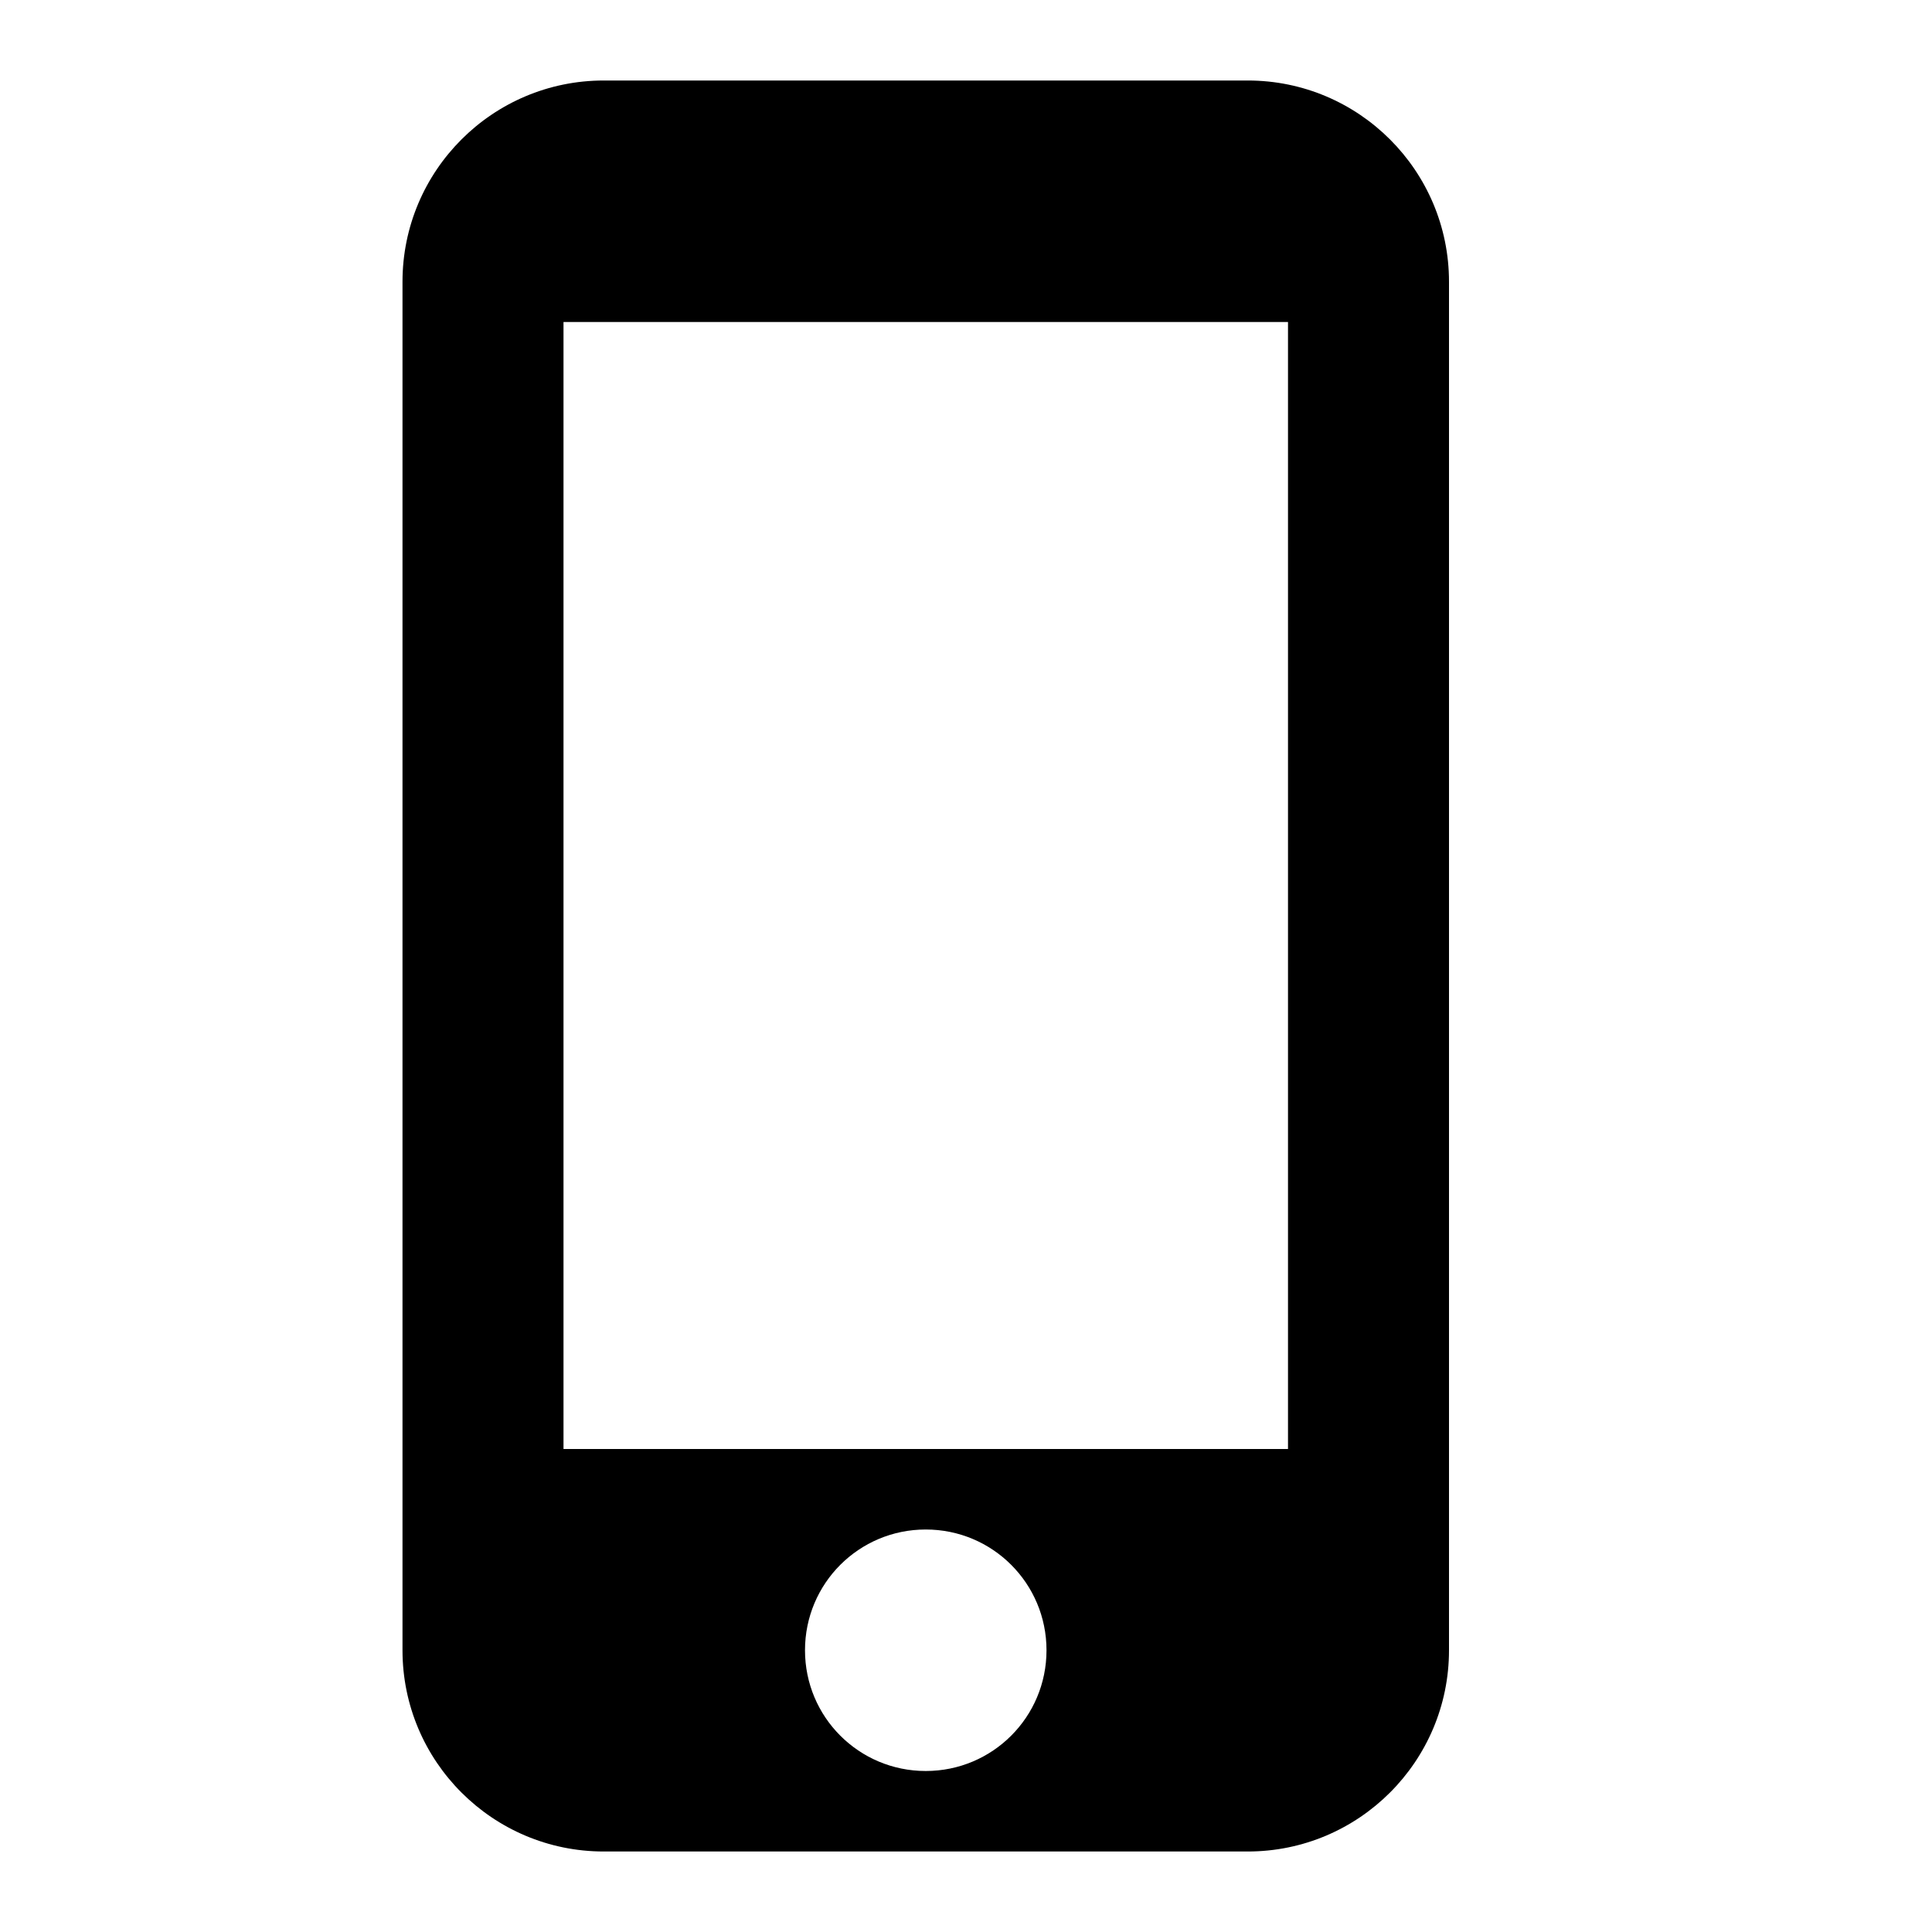
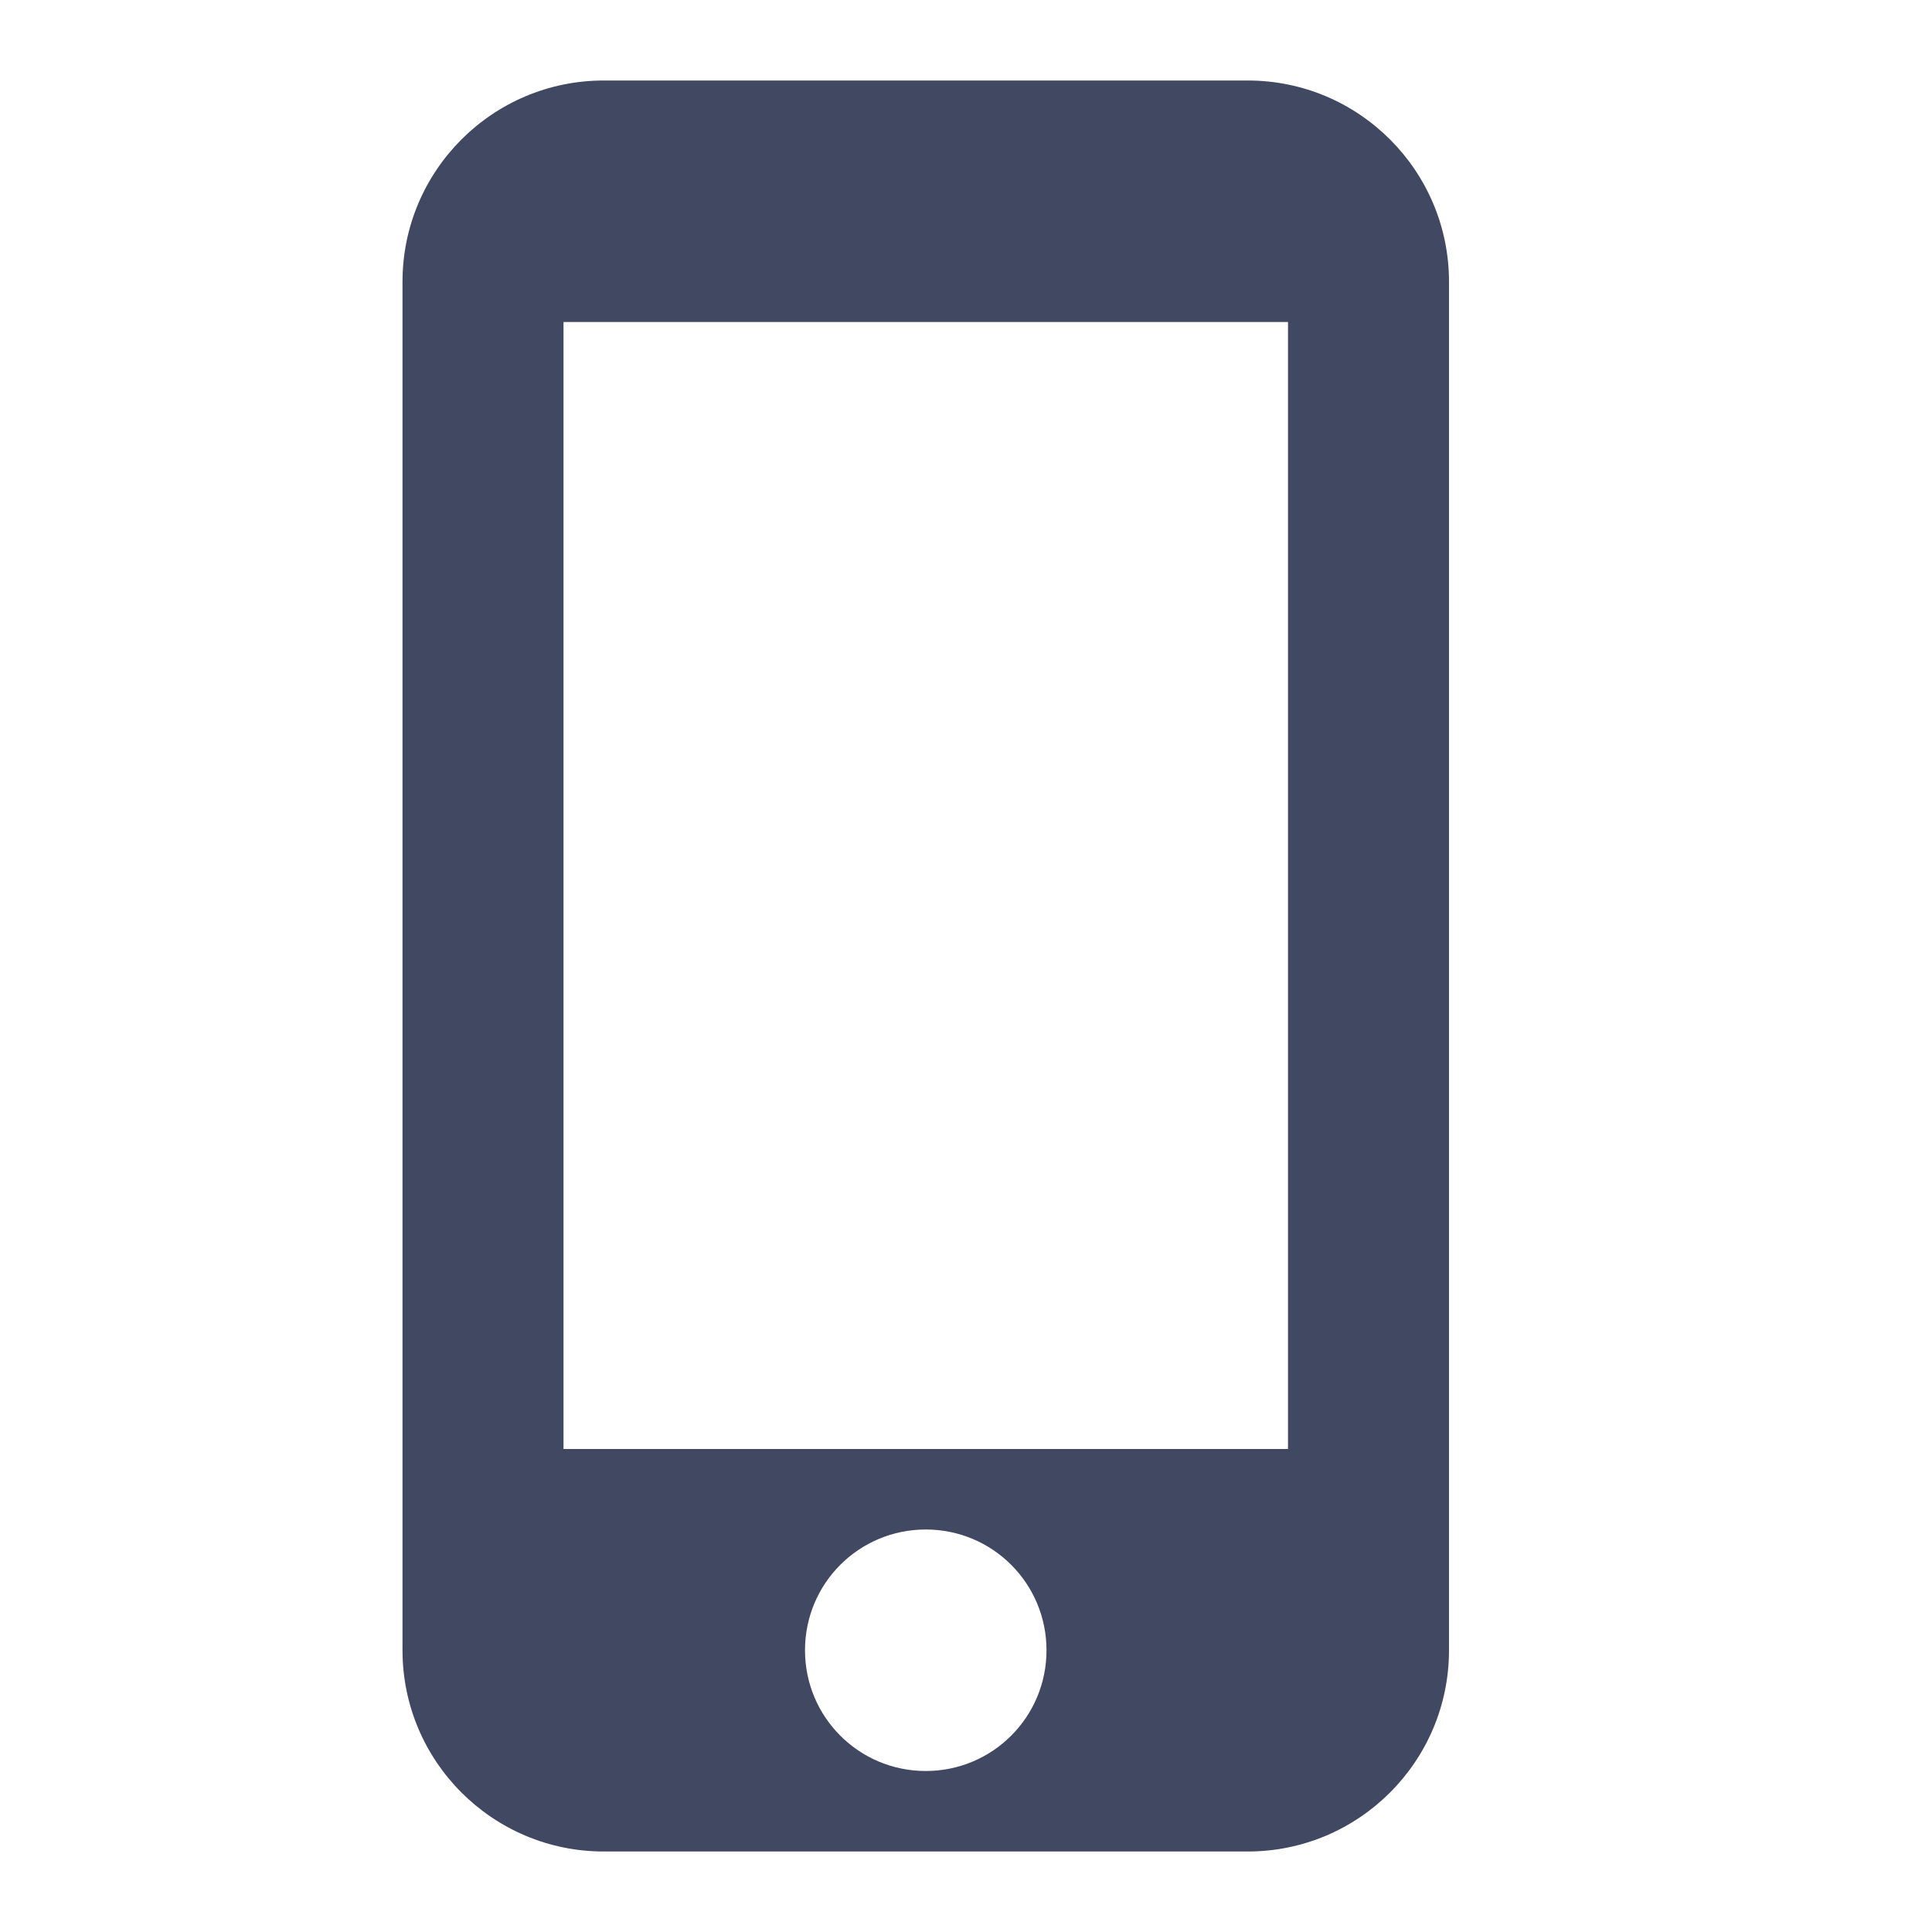
- <svg xmlns="http://www.w3.org/2000/svg" width="48" height="48" id="phone">
-   <path d="M31 2H15c-2.76 0-5 2.24-5 5v34c0 2.76 2.24 5 5 5h16c2.76 0 5-2.24 5-5V7c0-2.76-2.24-5-5-5zm-8 42c-1.66 0-3-1.34-3-3s1.34-3 3-3 3 1.34 3 3-1.34 3-3 3zm9-8H14V8h18v28z" />
+ <svg xmlns="http://www.w3.org/2000/svg" viewBox="0 0 48 48" id="Phone">
+   <path d="M31 2H15c-2.76 0-5 2.24-5 5v34c0 2.76 2.24 5 5 5h16c2.76 0 5-2.24 5-5V7c0-2.76-2.24-5-5-5zm-8 42c-1.66 0-3-1.34-3-3s1.34-3 3-3 3 1.34 3 3-1.34 3-3 3zm9-8H14V8h18v28z" fill="#414962" class="color000000 svgShape" />
  <path fill="none" d="M0 0h48v48H0z" />
</svg>
